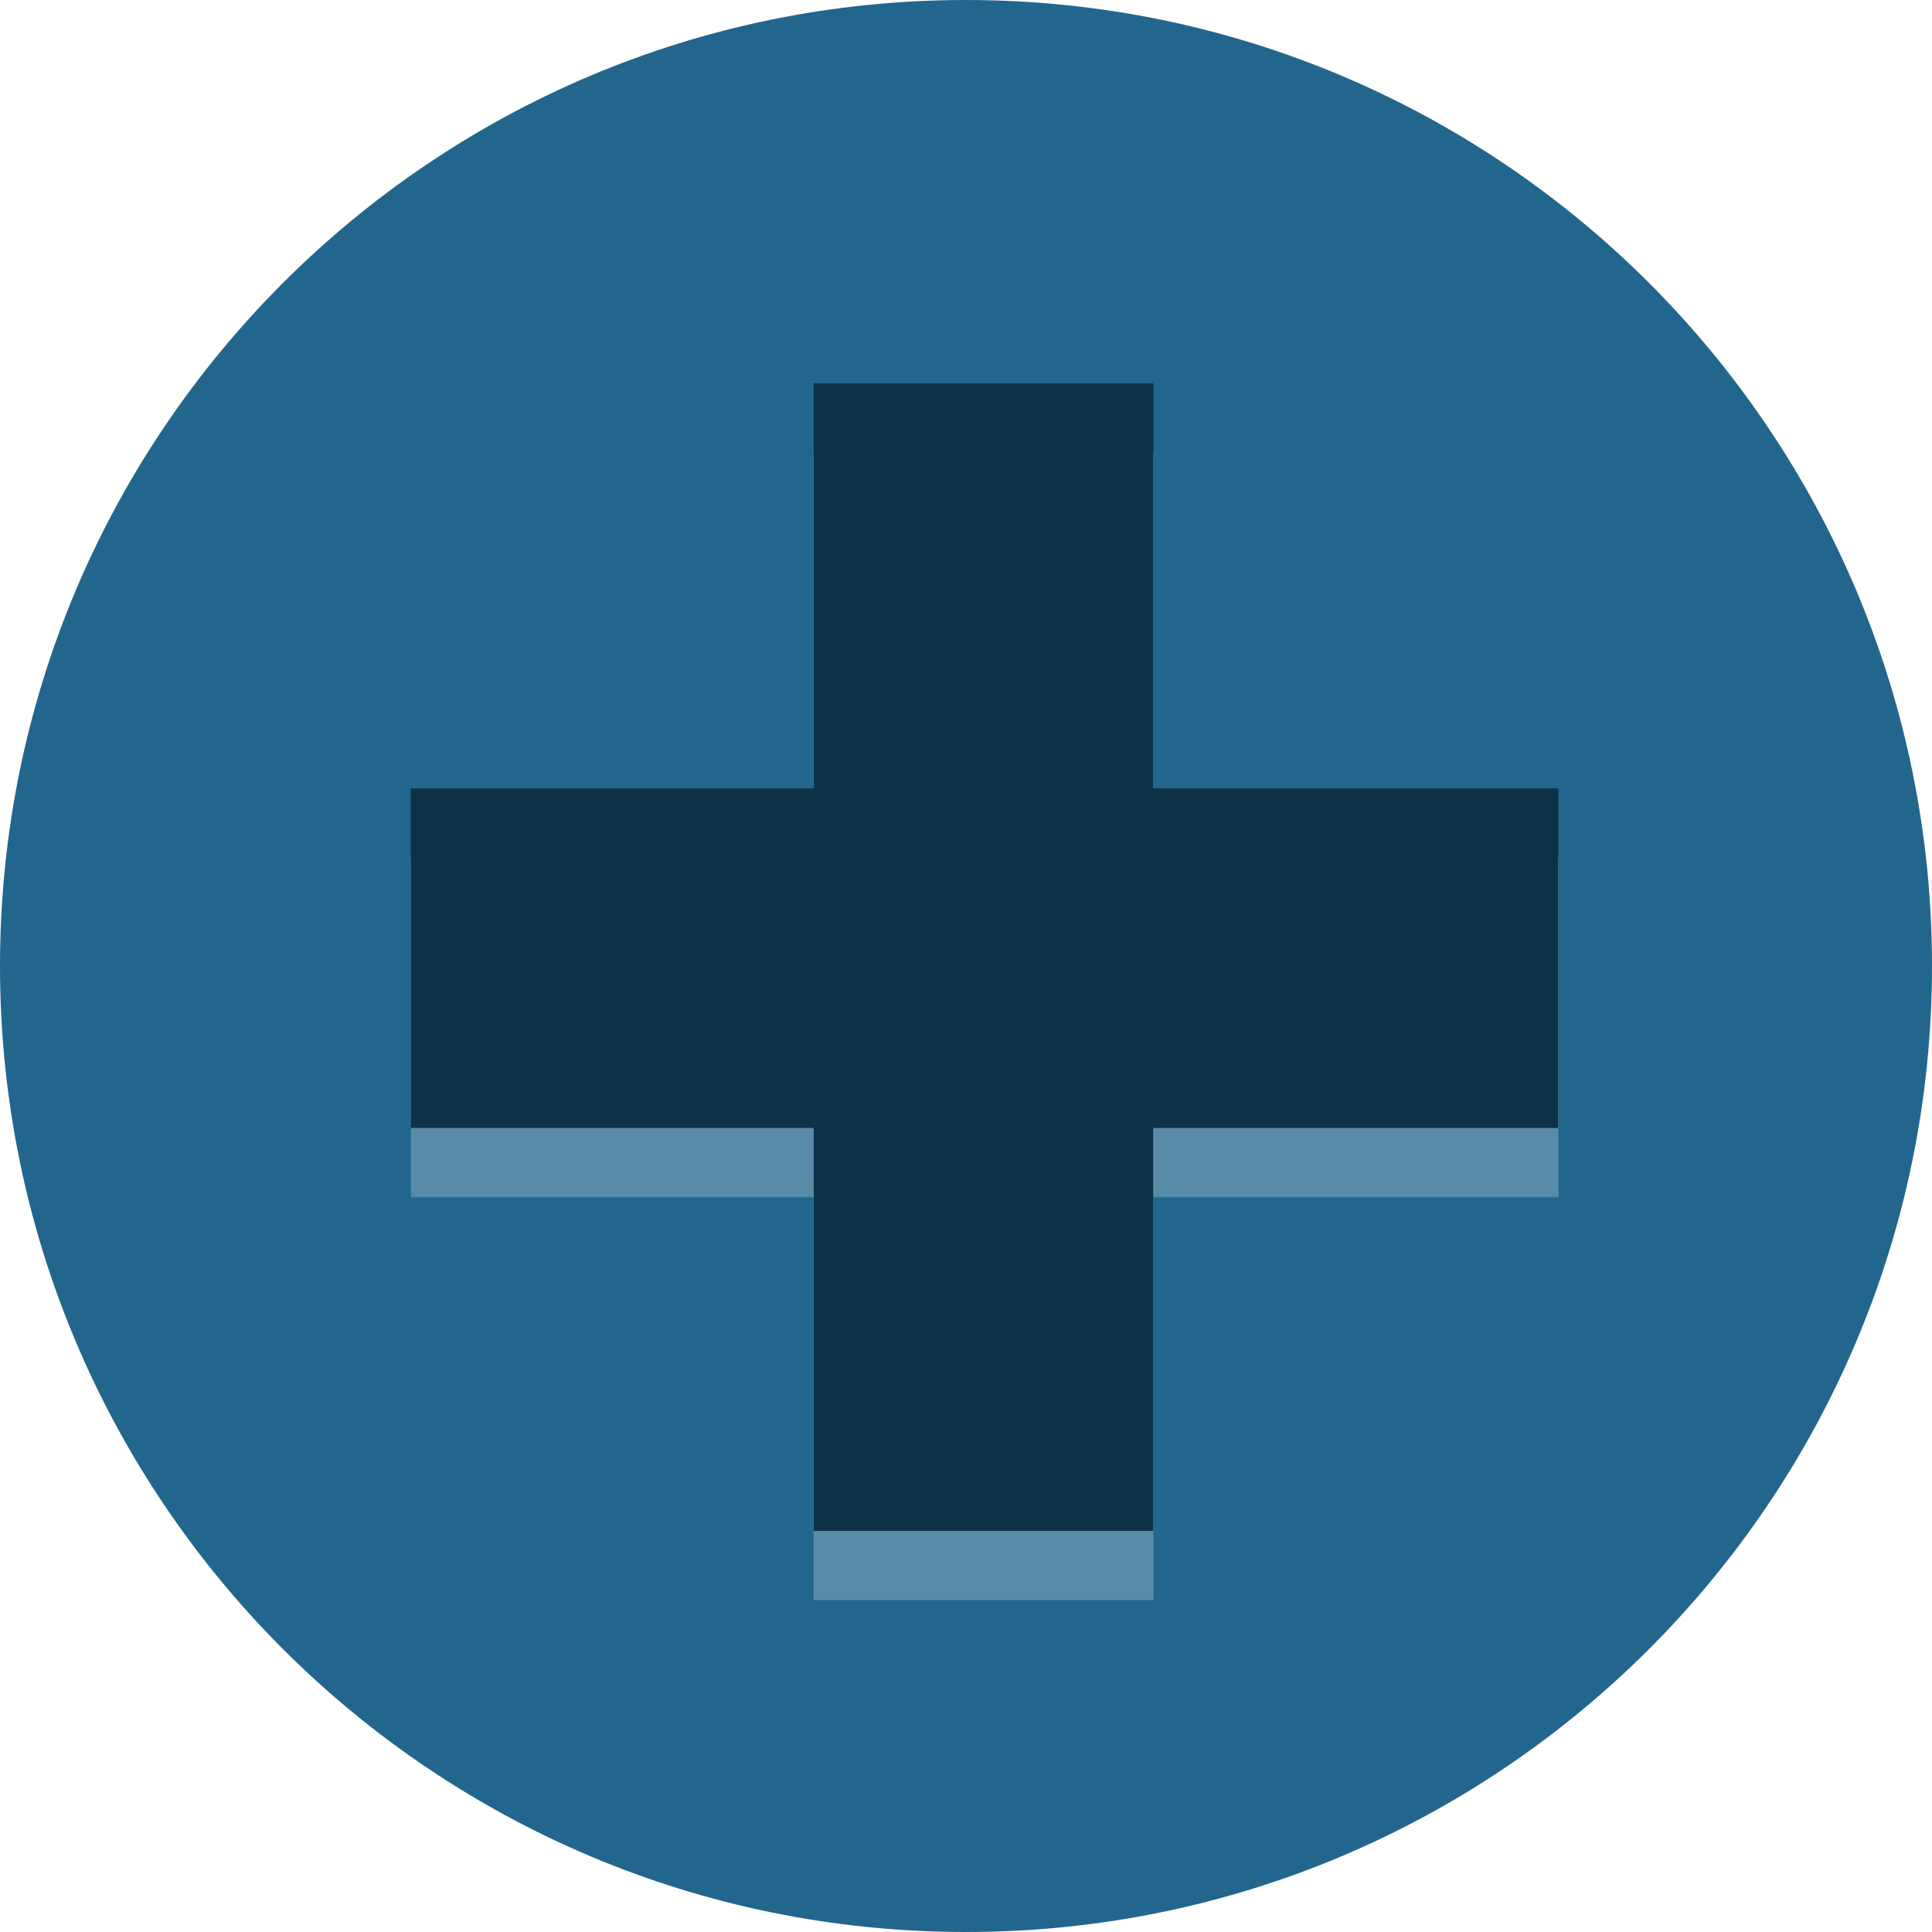
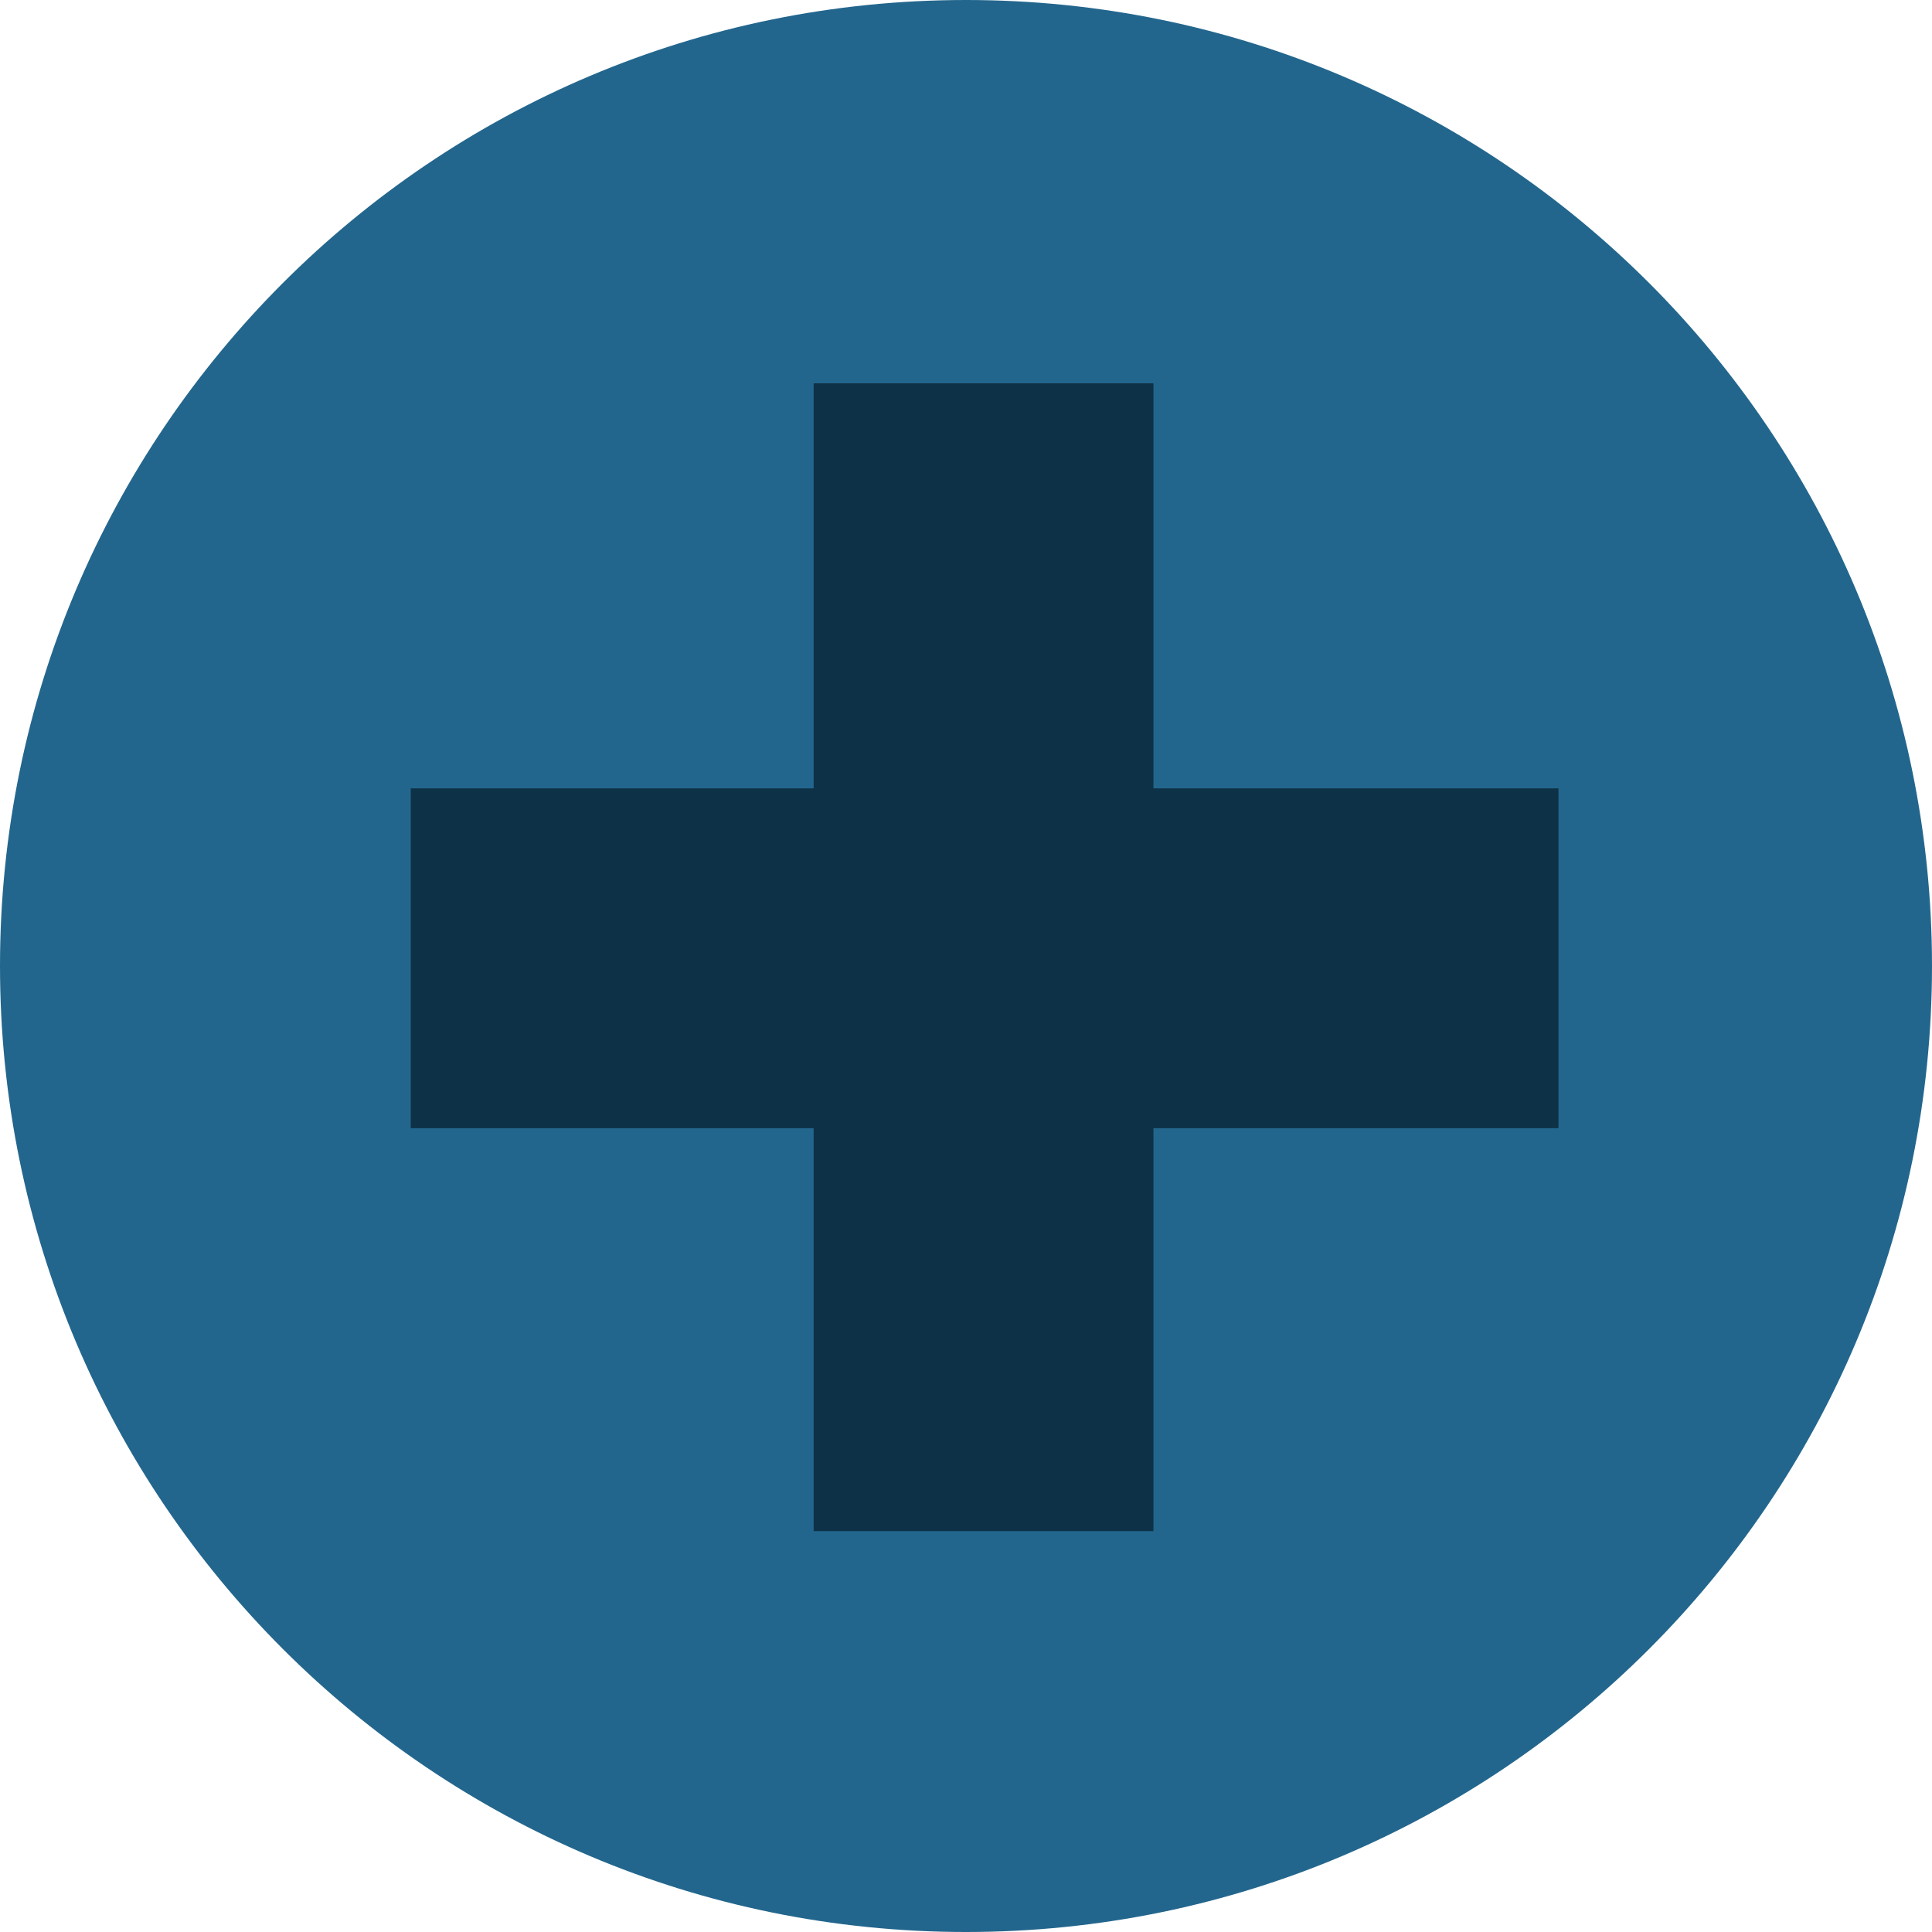
<svg xmlns="http://www.w3.org/2000/svg" id="plus-primary" width="56" height="56" viewBox="0 0 56 56">
-   <defs>
-     <style>
-       .cls-1 {
-         fill: #23668d;
-       }
- 
-       .cls-2 {
-         fill: #0d3146;
-         fill-rule: evenodd;
-         filter: url(#filter);
-       }
-     </style>
-     <filter id="filter" x="153.906" y="551.125" width="33.282" height="35.875" filterUnits="userSpaceOnUse">
-       <feOffset result="offset" dy="2" in="SourceAlpha" />
-       <feGaussianBlur result="blur" />
-       <feFlood result="flood" flood-color="#fff" flood-opacity="0.24" />
-       <feComposite result="composite" operator="in" in2="blur" />
-       <feBlend result="blend" in="SourceGraphic" />
-     </filter>
-   </defs>
-   <circle id="Shape_10_copy_13" data-name="Shape 10 copy 13" class="cls-1" cx="28" cy="28" r="28" />
-   <path id="_copy_7" data-name="+ copy 7" class="cls-2" d="M153.905,572.7h11.679V584.38h9.849V572.7h11.74v-9.849h-11.74v-11.74h-9.849v11.74H153.905V572.7Z" transform="translate(-142 -540)" />
+   <circle id="Shape_10_copy_13" data-name="Shape 10 copy 13" fill="#23668d" cx="28" cy="28" r="28" />
+   <path id="_copy_7" data-name="+ copy 7" fill="#0d3146" fill-rule="evenodd" d="M153.905,572.7h11.679V584.38h9.849V572.7h11.74v-9.849h-11.74v-11.74h-9.849v11.74H153.905V572.7Z" transform="translate(-142 -540)" />
</svg>
